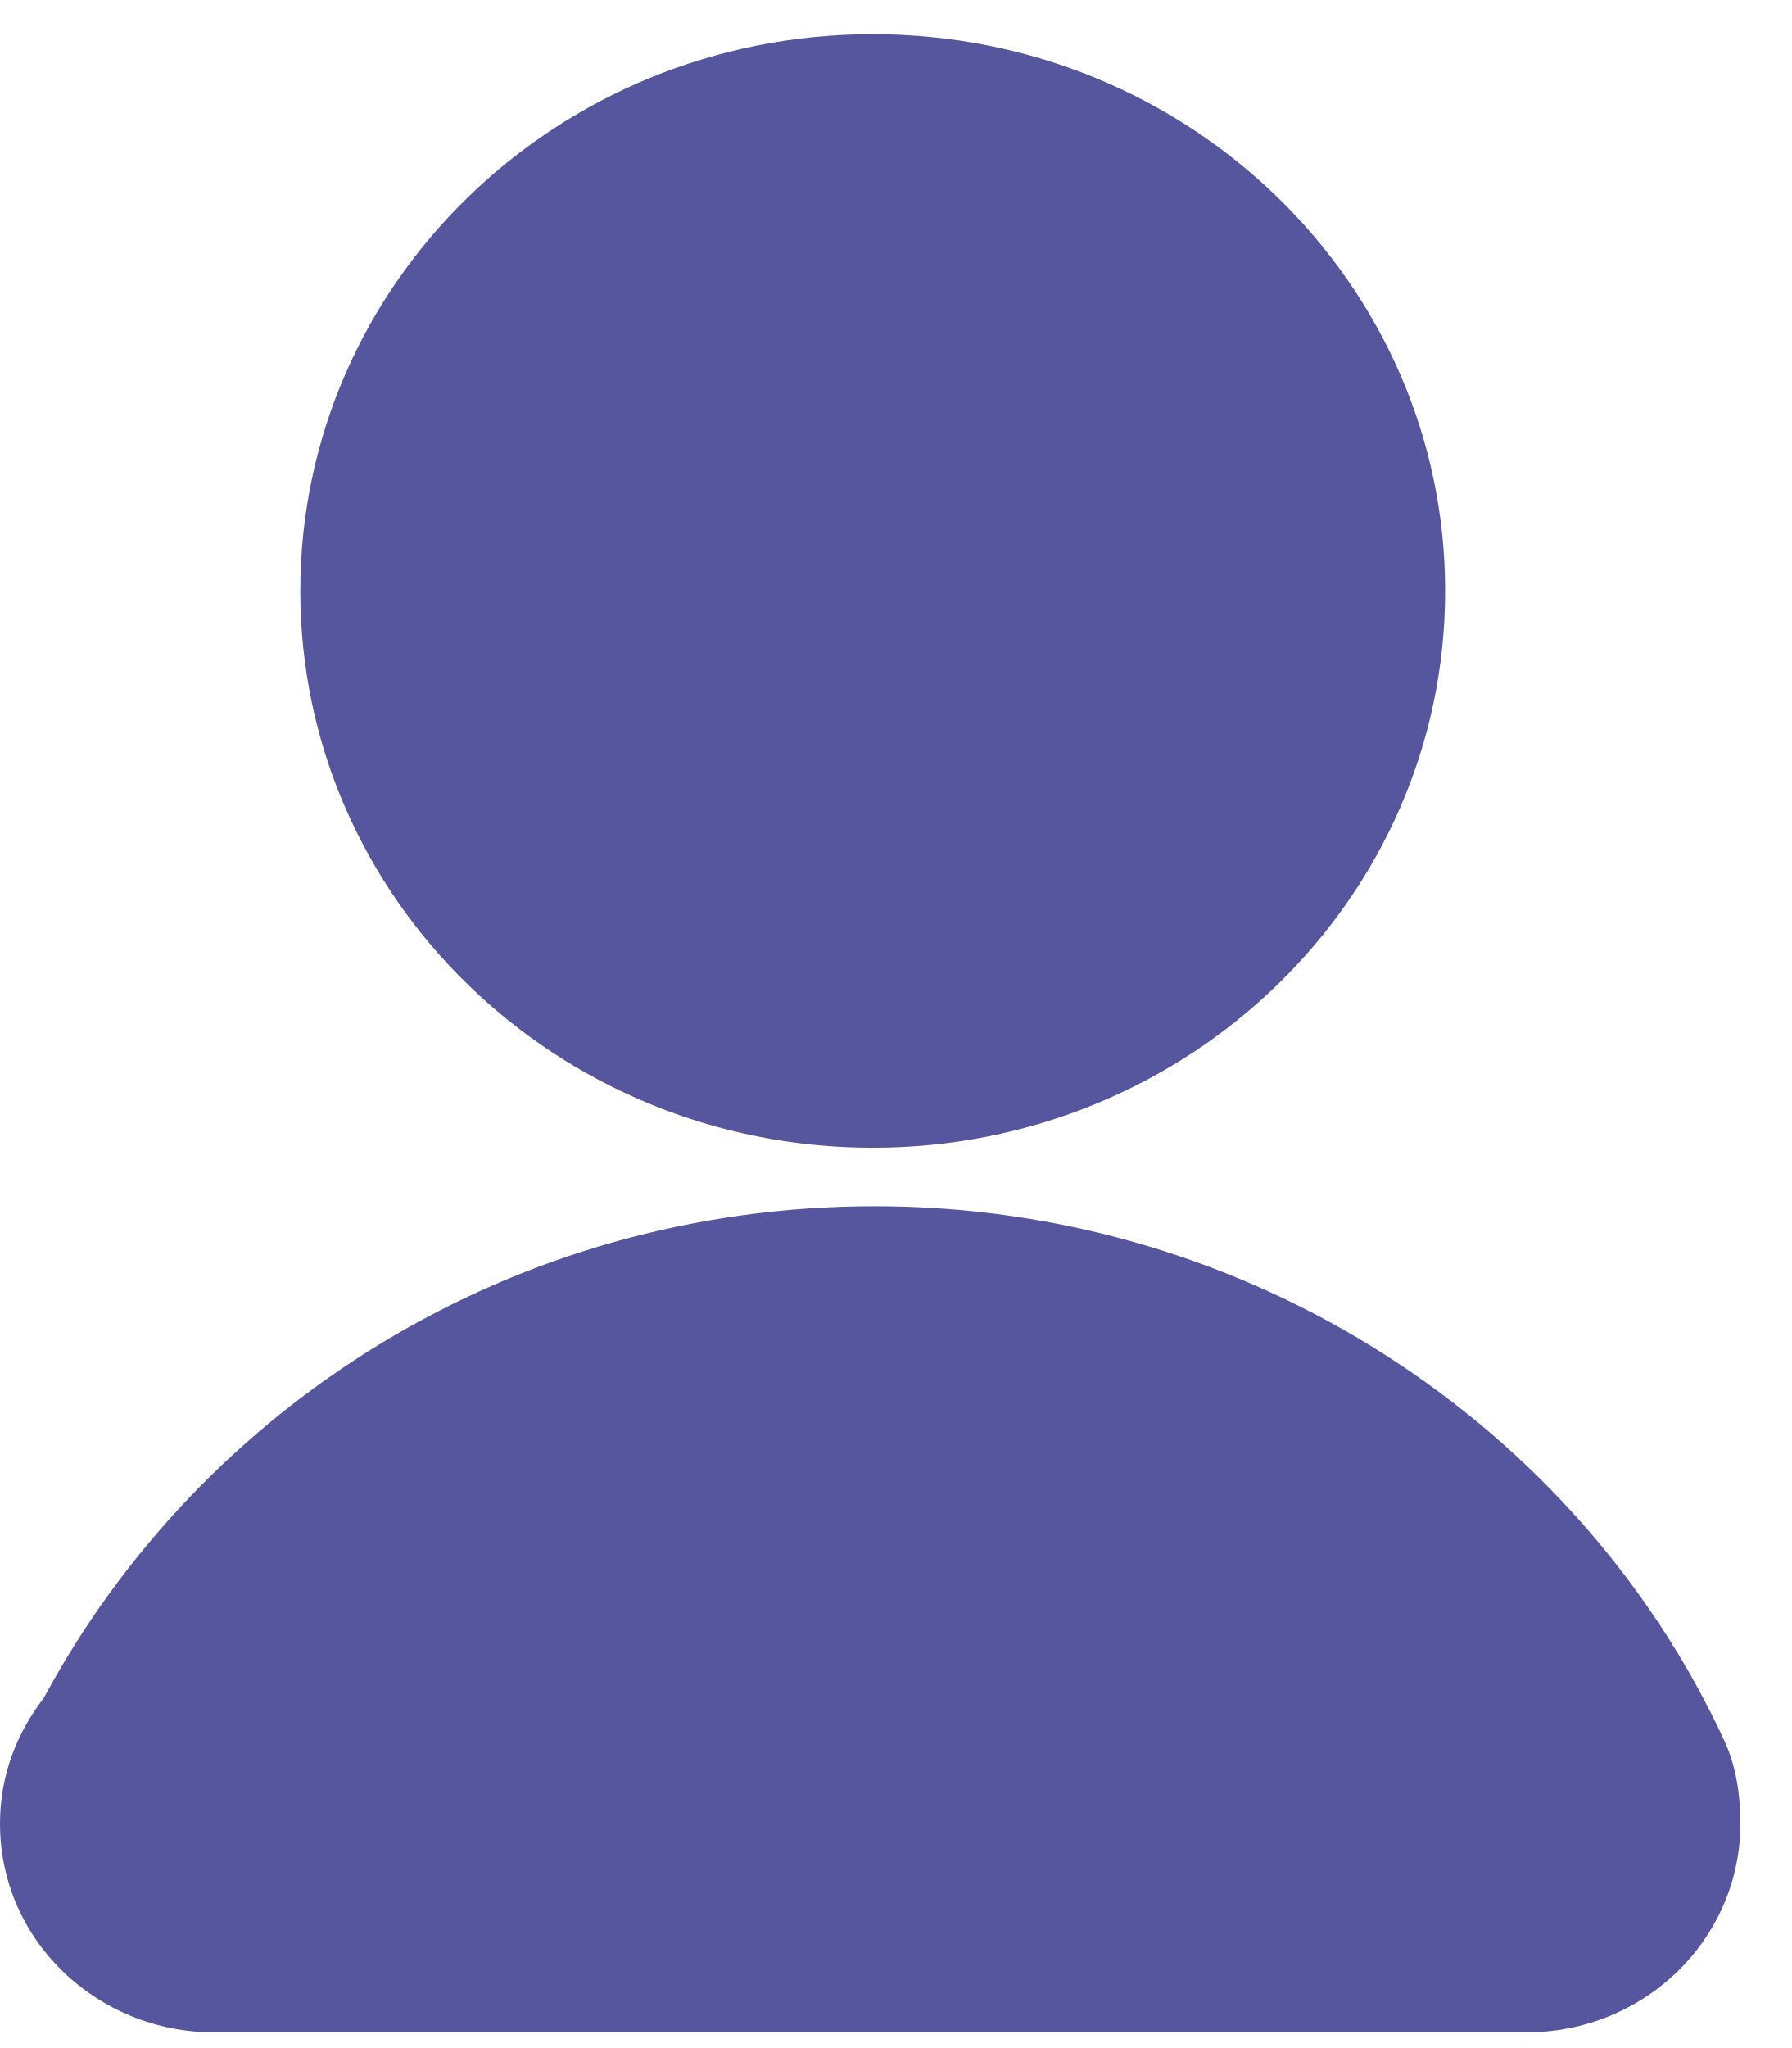
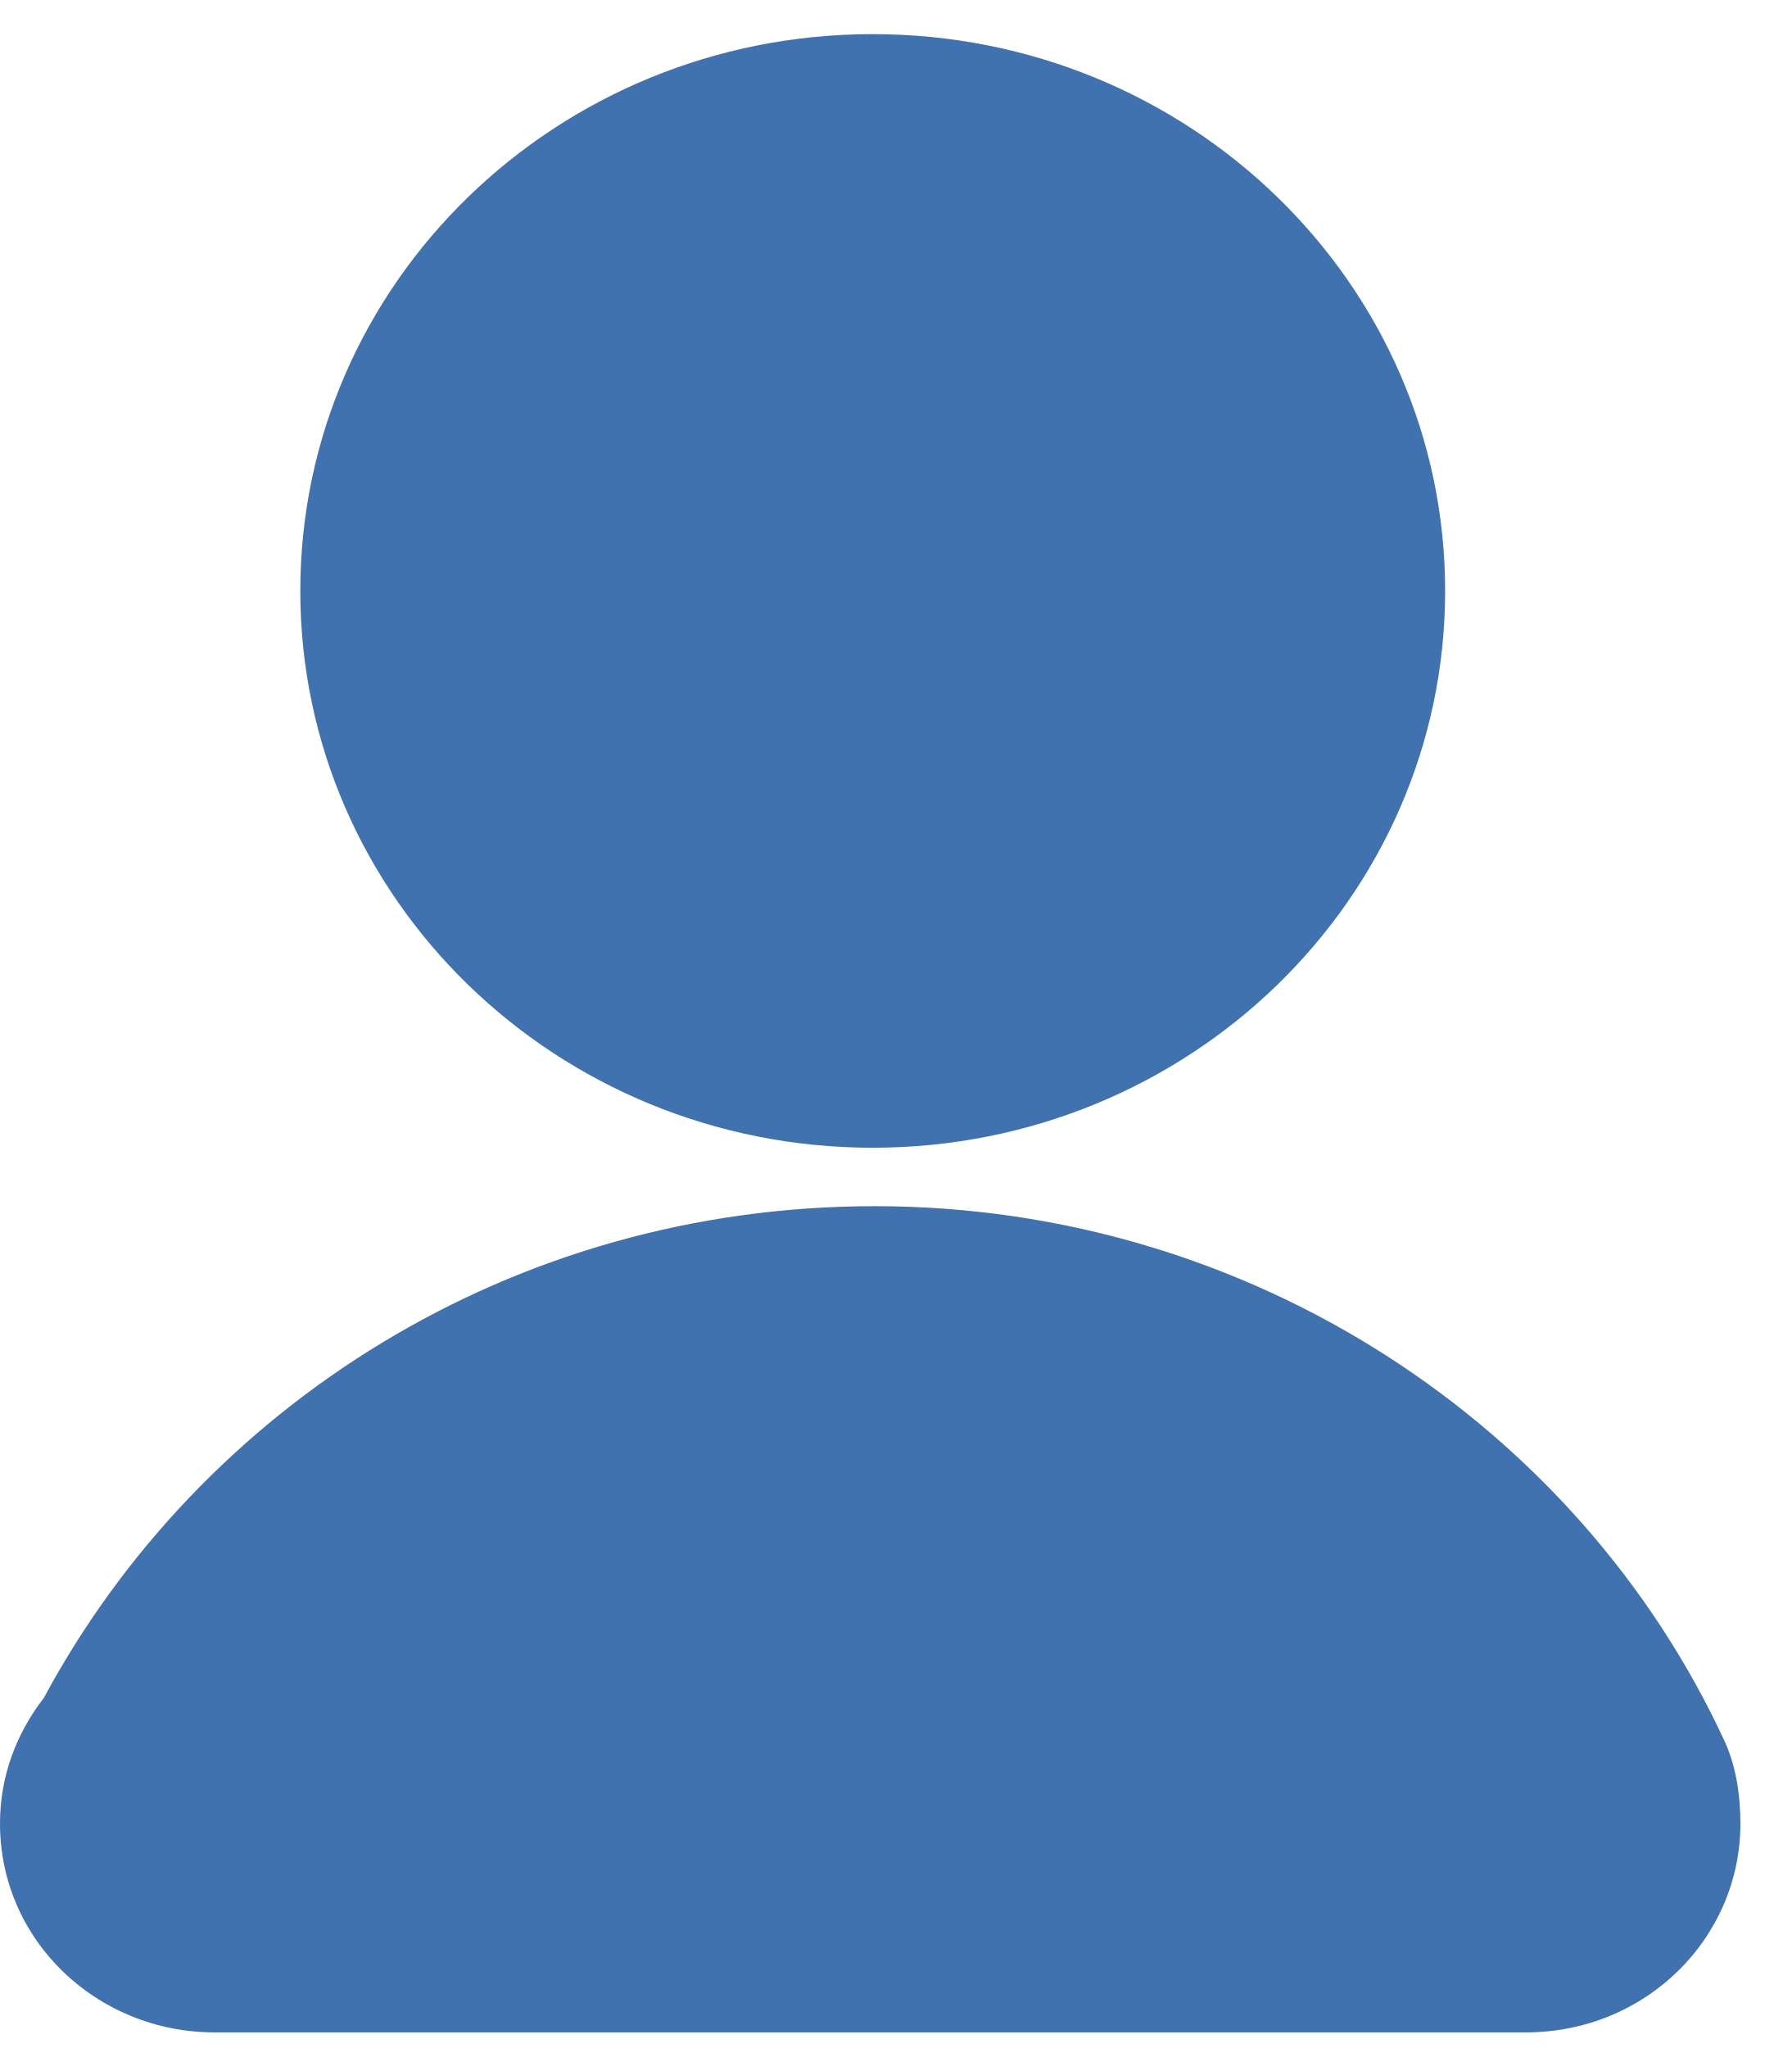
<svg xmlns="http://www.w3.org/2000/svg" width="21" height="24" viewBox="0 0 21 24" fill="none">
-   <path d="M10.229 13.45C13.935 13.45 16.939 10.529 16.939 6.925C16.939 3.321 13.935 0.4 10.229 0.4C6.524 0.4 3.52 3.321 3.52 6.925C3.52 10.529 6.524 13.45 10.229 13.45Z" fill="#55569E" />
-   <path d="M20.211 20.397C18.506 16.713 14.665 14.135 10.254 14.135C6.006 14.135 2.354 16.477 0.514 19.897C0.189 20.318 0 20.818 0 21.37C0 22.739 1.136 23.817 2.516 23.817H17.884C19.291 23.817 20.4 22.712 20.4 21.37C20.4 21.028 20.346 20.686 20.211 20.397Z" fill="#55569E" />
+   <path d="M10.229 13.45C13.935 13.45 16.939 10.529 16.939 6.925C16.939 3.321 13.935 0.4 10.229 0.4C6.524 0.4 3.52 3.321 3.52 6.925C3.52 10.529 6.524 13.45 10.229 13.45Z" fill="#3F72AF" />
+   <path d="M20.211 20.397C18.506 16.713 14.665 14.135 10.254 14.135C6.006 14.135 2.354 16.477 0.514 19.897C0.189 20.318 0 20.818 0 21.37C0 22.739 1.136 23.817 2.516 23.817H17.884C19.291 23.817 20.4 22.712 20.4 21.37C20.4 21.028 20.346 20.686 20.211 20.397Z" fill="#3F72AF" />
</svg>
